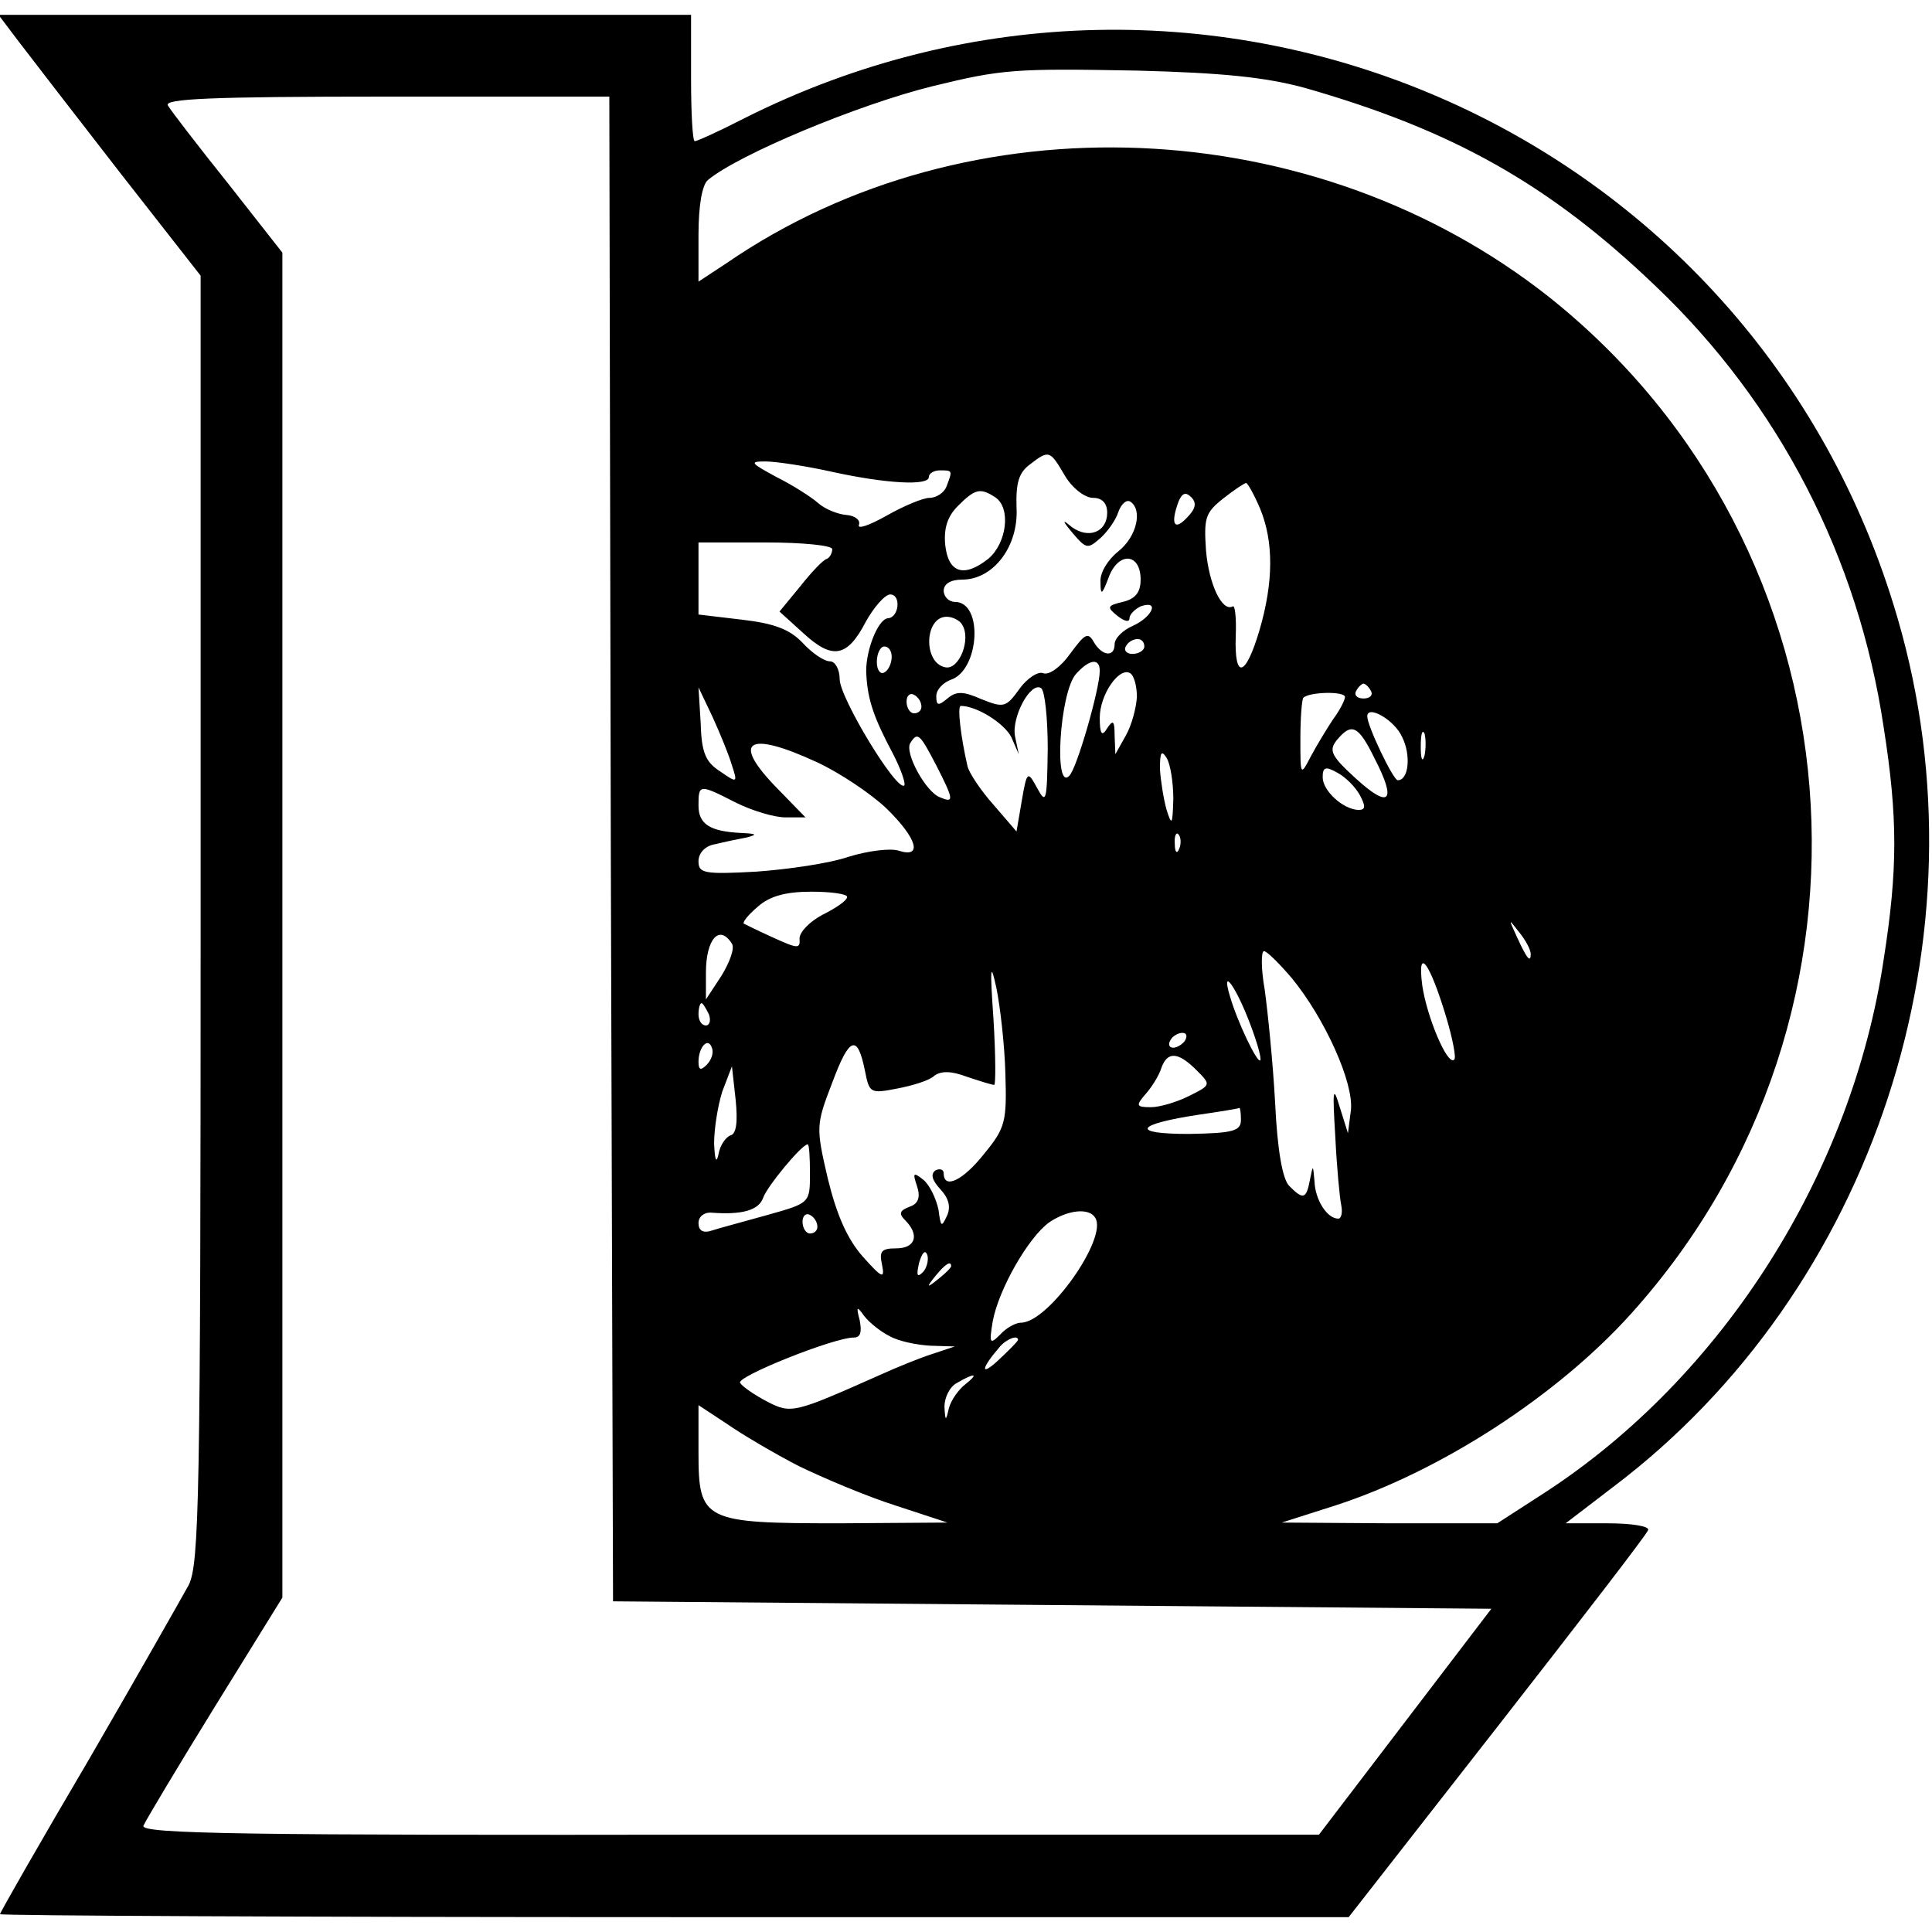
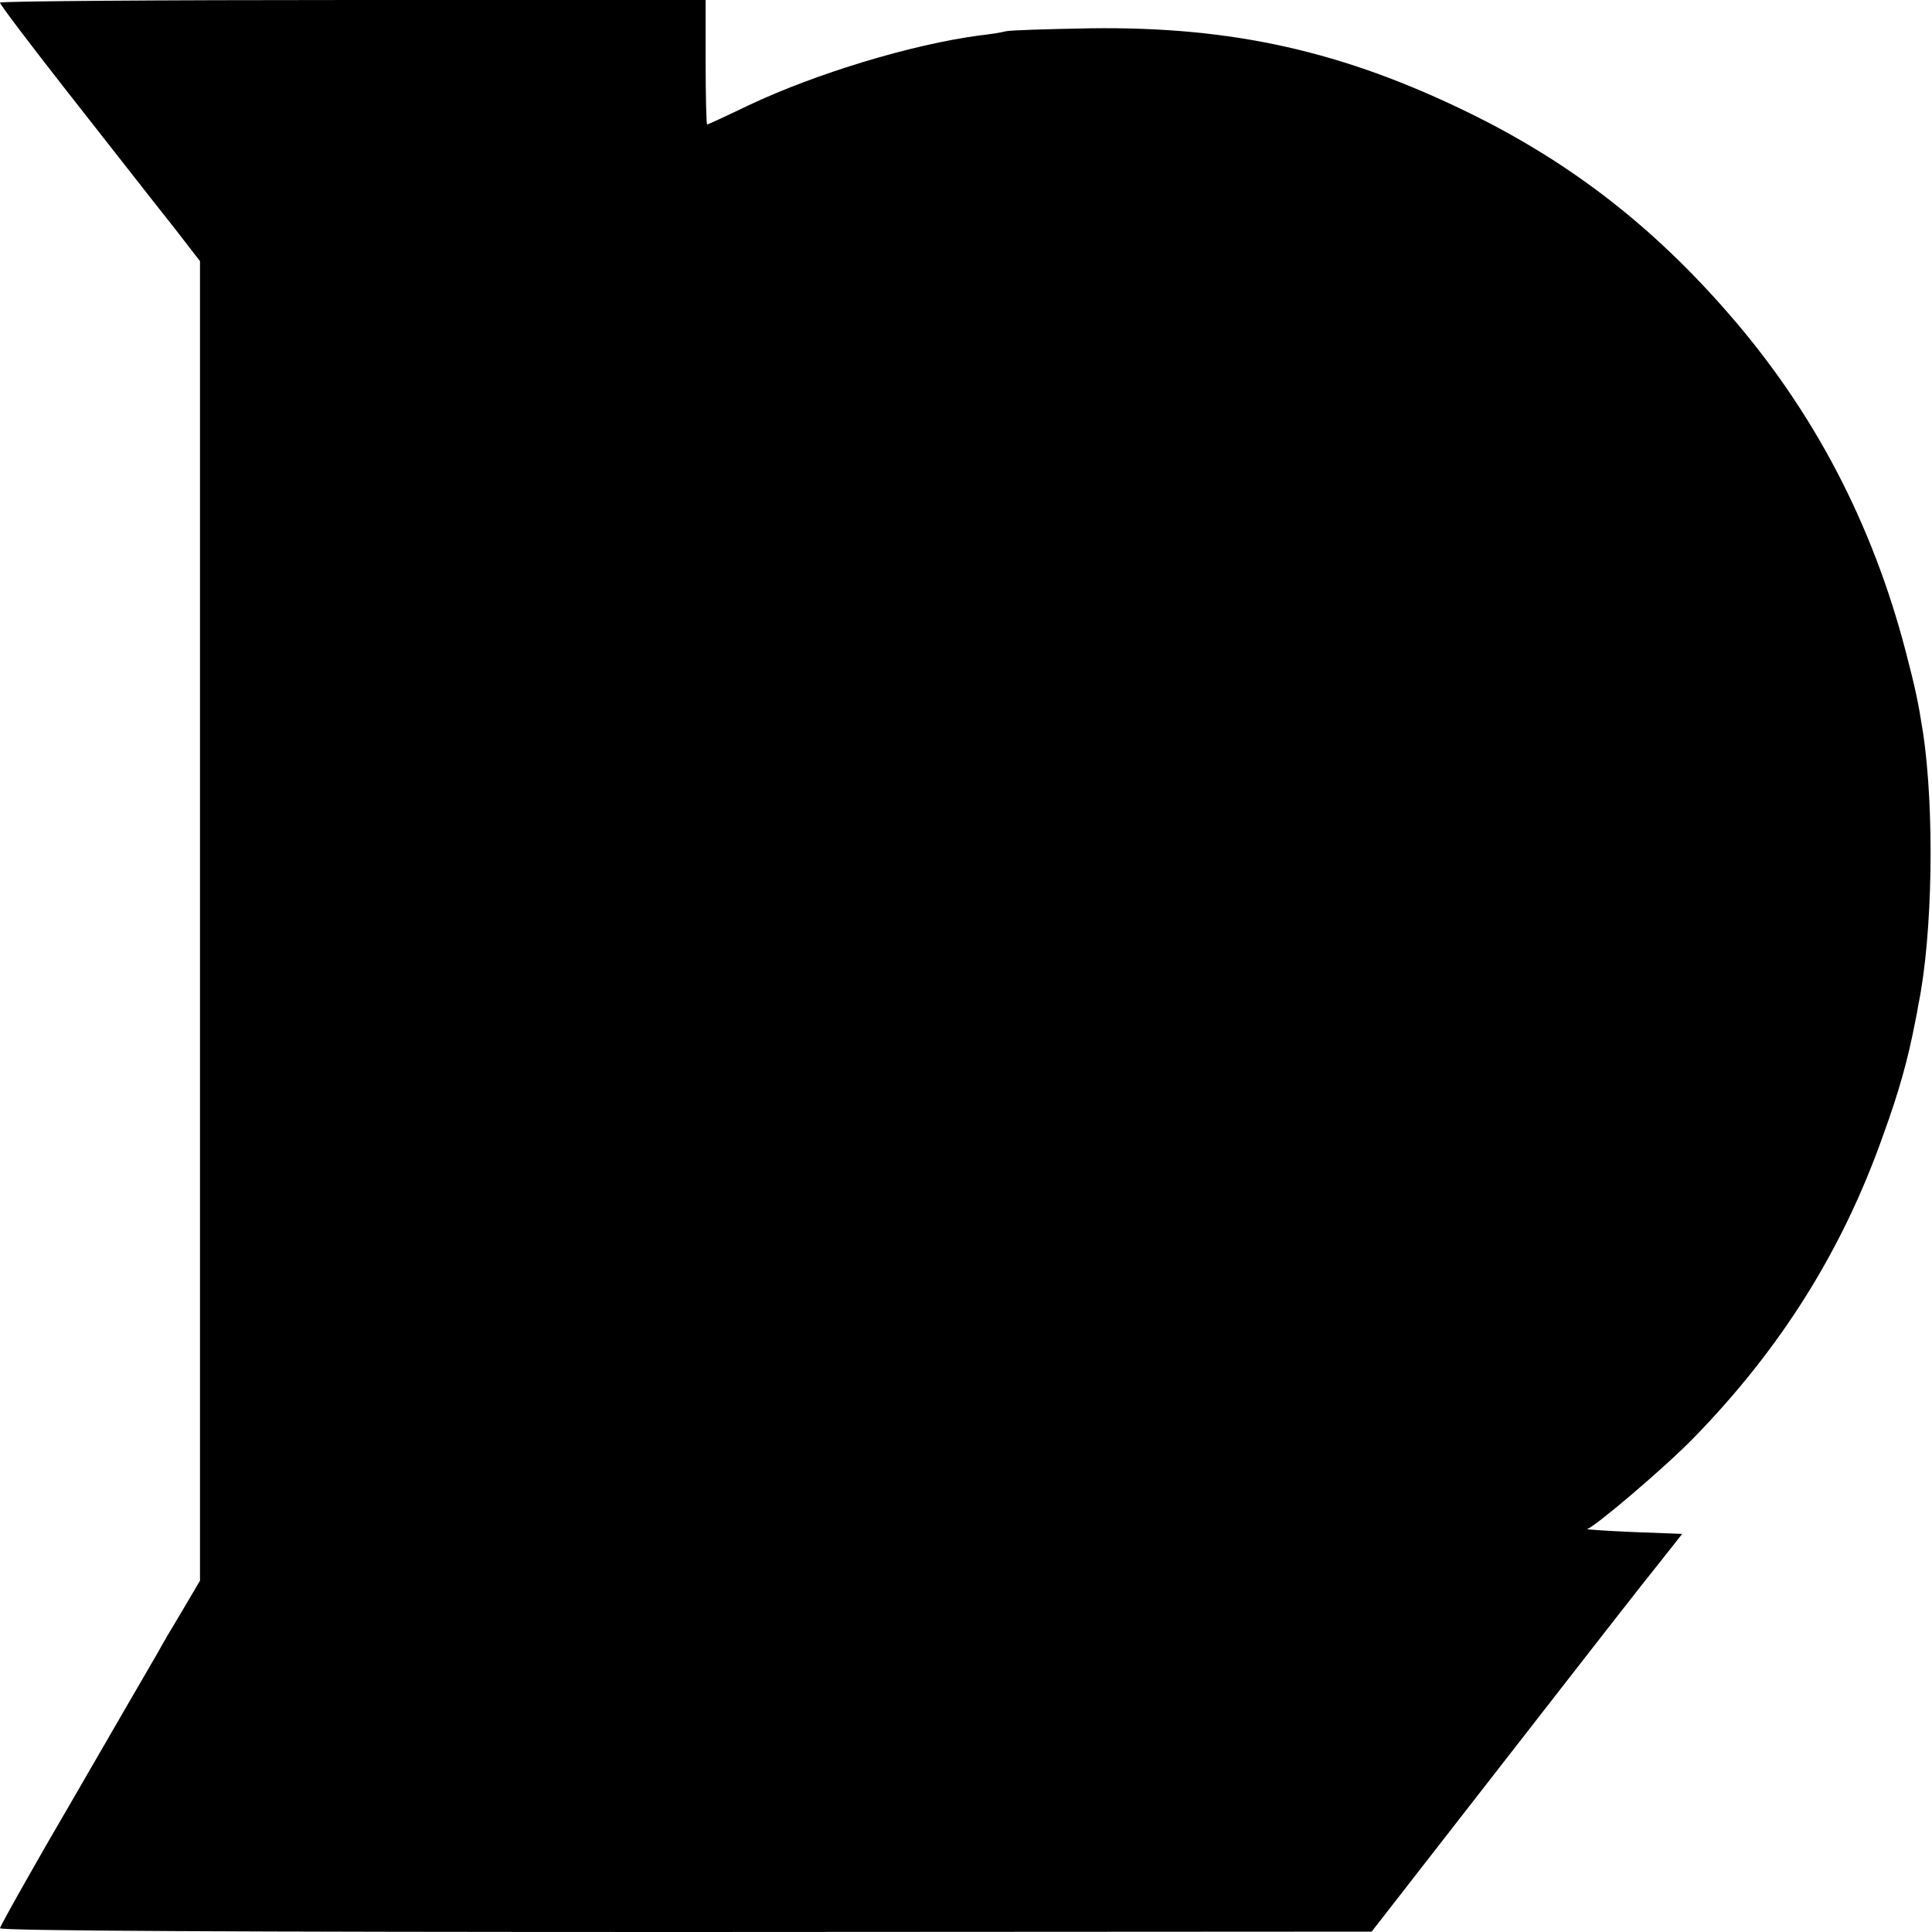
- <svg xmlns="http://www.w3.org/2000/svg" version="1.0" width="260pt" height="260pt" viewBox="0 0 260 260" preserveAspectRatio="xMidYMid meet">
-   <g transform="translate(0,260) scale(0.1,-0.1)" fill="#000000" stroke="none">
-     <path d="M26 2543 c16 -21 77 -100 136 -176 l108 -138 0 -865 c0 -784 -2 -868 -16 -897 -10 -18 -70 -124 -135 -236 -66 -112 -119 -205 -119 -207 0 -2 408 -4 908 -4 l907 0 200 256 c110 141 202 260 203 265 2 5 -22 9 -54 9 l-57 0 64 49 c351 265 507 742 383 1168 -192 663 -936 985 -1554 673 -33 -17 -62 -30 -65 -30 -3 0 -5 38 -5 85 l0 85 -466 0 -466 0 28 -37z m1729 -61 c200 -57 330 -130 473 -267 166 -158 273 -365 307 -594 19 -121 19 -191 0 -312 -43 -288 -216 -561 -455 -717 l-65 -42 -145 0 -145 1 72 23 c142 46 299 148 398 258 364 404 313 1031 -110 1368 -316 250 -781 270 -1107 46 l-38 -25 0 63 c0 40 5 68 13 74 41 34 201 101 302 126 94 23 111 24 275 21 116 -3 173 -9 225 -23z m-933 -1024 l3 -1013 591 -5 591 -5 -116 -152 -116 -152 -794 0 c-652 -1 -792 1 -788 12 3 7 46 79 96 160 l91 147 0 905 0 905 -73 93 c-40 50 -77 98 -81 105 -6 9 56 12 293 12 l301 0 2 -1012z m611 502 c10 -17 27 -30 38 -30 12 0 19 -7 19 -20 0 -26 -25 -36 -48 -19 -13 11 -13 9 2 -9 18 -21 20 -21 37 -6 10 9 21 25 24 35 4 11 11 17 16 14 17 -11 9 -47 -16 -67 -14 -11 -25 -29 -24 -41 0 -19 2 -18 11 6 13 35 43 33 43 -3 0 -17 -7 -26 -24 -30 -21 -5 -22 -7 -7 -19 9 -7 16 -9 16 -3 0 5 7 12 15 16 26 9 16 -14 -10 -26 -14 -6 -25 -17 -25 -25 0 -18 -17 -16 -28 3 -8 14 -12 11 -32 -16 -12 -17 -28 -29 -36 -26 -7 3 -22 -7 -32 -21 -18 -25 -21 -26 -51 -14 -25 11 -34 11 -46 1 -12 -10 -15 -10 -15 3 0 9 9 18 19 22 39 12 45 105 6 105 -8 0 -15 7 -15 15 0 9 9 15 25 15 42 0 76 45 73 97 -1 33 3 47 18 58 26 20 27 19 47 -15z m-313 5 c73 -16 130 -19 130 -7 0 5 7 9 15 9 17 0 17 0 9 -21 -3 -9 -14 -16 -23 -16 -9 0 -35 -11 -58 -24 -23 -13 -40 -19 -37 -12 2 6 -5 12 -17 13 -12 1 -29 8 -38 16 -9 8 -34 24 -56 35 -35 19 -37 21 -15 21 14 0 54 -6 90 -14z m576 -50 c18 -44 18 -98 -1 -163 -19 -64 -34 -67 -32 -8 1 24 -1 42 -4 40 -14 -8 -32 29 -36 75 -3 44 -1 51 23 70 15 12 29 21 31 21 2 0 11 -16 19 -35z m-357 16 c22 -14 16 -62 -9 -83 -33 -26 -54 -19 -58 19 -2 22 3 38 17 52 23 23 30 25 50 12z m258 -28 c-17 -18 -22 -8 -11 22 5 12 10 13 17 6 8 -8 6 -16 -6 -28z m-477 -42 c0 -5 -3 -11 -7 -13 -5 -1 -21 -18 -36 -37 l-28 -34 32 -29 c39 -36 59 -33 84 15 11 20 26 37 33 37 15 0 12 -31 -3 -32 -14 -1 -32 -48 -29 -78 2 -32 10 -56 35 -103 11 -21 18 -41 16 -44 -10 -9 -87 118 -87 143 0 13 -6 24 -13 24 -8 0 -24 11 -37 25 -17 18 -38 26 -81 31 l-59 7 0 48 0 49 90 0 c50 0 90 -4 90 -9z m175 -102 c12 -19 -4 -61 -23 -57 -30 6 -28 68 2 68 8 0 18 -5 21 -11z m245 -29 c0 -5 -7 -10 -16 -10 -8 0 -12 5 -9 10 3 6 10 10 16 10 5 0 9 -4 9 -10z m-340 -14 c0 -8 -4 -18 -10 -21 -5 -3 -10 3 -10 14 0 12 5 21 10 21 6 0 10 -6 10 -14z m280 -19 c0 -24 -31 -132 -41 -141 -21 -22 -13 112 9 137 18 20 32 22 32 4z m50 -35 c-1 -15 -7 -38 -15 -52 l-14 -25 -1 25 c0 20 -2 22 -10 10 -7 -12 -10 -8 -10 14 0 31 26 69 41 60 5 -3 9 -17 9 -32z m-120 -70 c-1 -70 -2 -75 -14 -53 -13 24 -14 24 -21 -17 l-7 -41 -31 36 c-17 19 -33 43 -35 52 -9 39 -14 81 -9 81 22 0 59 -24 68 -42 l10 -23 -5 24 c-5 26 21 74 35 65 5 -3 9 -40 9 -82z m435 78 c3 -5 -1 -10 -10 -10 -9 0 -13 5 -10 10 3 6 8 10 10 10 2 0 7 -4 10 -10z m-860 -100 c8 -24 7 -24 -16 -8 -19 12 -25 25 -26 64 l-3 49 19 -40 c10 -22 22 -51 26 -65z m255 79 c0 -5 -4 -9 -10 -9 -5 0 -10 7 -10 16 0 8 5 12 10 9 6 -3 10 -10 10 -16z m570 13 c0 -4 -7 -18 -16 -30 -8 -12 -22 -35 -30 -50 -14 -27 -14 -26 -14 24 0 28 2 53 4 55 8 8 56 9 56 1z m77 -54 c12 -24 9 -58 -6 -58 -6 0 -41 73 -41 86 0 16 37 -5 47 -28z m-37 -29 c30 -58 20 -68 -25 -27 -34 31 -37 38 -26 52 20 24 29 20 51 -25z m67 4 c-3 -10 -5 -4 -5 12 0 17 2 24 5 18 2 -7 2 -21 0 -30z m-657 -13 c24 -47 24 -51 5 -43 -19 7 -48 60 -40 73 10 16 13 12 35 -30z m-160 4 c30 -14 72 -42 93 -62 41 -40 49 -67 17 -57 -11 4 -42 0 -68 -8 -26 -9 -82 -17 -124 -20 -71 -4 -78 -2 -78 14 0 11 9 21 23 23 12 3 31 7 42 9 15 4 13 5 -7 6 -43 2 -58 12 -58 37 0 29 1 29 50 4 22 -11 52 -20 67 -20 l27 0 -37 38 c-64 65 -42 80 53 36z m479 -49 c-1 -35 -2 -37 -9 -15 -4 14 -8 39 -9 55 0 23 2 26 9 15 5 -8 9 -33 9 -55z m251 5 c8 -15 8 -20 -2 -20 -21 1 -48 26 -48 44 0 14 4 15 20 6 11 -6 24 -19 30 -30z m-243 -72 c-3 -8 -6 -5 -6 6 -1 11 2 17 5 13 3 -3 4 -12 1 -19z m-447 -65 c0 -5 -15 -15 -33 -24 -17 -9 -31 -23 -31 -32 1 -14 -2 -14 -35 1 -20 9 -38 18 -40 19 -2 2 6 12 19 23 16 14 37 20 72 20 26 0 48 -3 48 -7z m920 -77 c0 -12 -5 -7 -19 24 -11 24 -11 24 3 6 9 -11 16 -24 16 -30z m-1075 14 c4 -6 -3 -25 -14 -43 l-21 -32 0 36 c0 45 18 66 35 39z m754 -47 c44 -54 83 -140 79 -177 l-4 -31 -11 35 c-9 30 -10 25 -6 -40 2 -41 6 -83 8 -92 2 -10 0 -18 -4 -18 -15 0 -31 25 -32 50 -2 23 -2 23 -6 3 -5 -27 -9 -28 -28 -9 -9 9 -16 48 -19 112 -3 55 -10 123 -14 152 -5 28 -5 52 -1 52 4 0 21 -17 38 -37z m-386 -128 c2 -64 0 -73 -28 -107 -29 -37 -55 -49 -55 -27 0 5 -5 7 -11 4 -7 -5 -5 -13 7 -26 11 -12 14 -24 8 -36 -7 -15 -8 -14 -11 9 -3 14 -11 32 -20 40 -14 11 -15 10 -9 -8 5 -15 2 -24 -10 -28 -13 -5 -15 -9 -6 -18 20 -20 14 -38 -12 -38 -20 0 -23 -4 -19 -22 4 -20 0 -18 -26 11 -21 24 -35 56 -47 105 -16 69 -16 72 6 129 23 62 34 66 44 16 6 -30 7 -31 43 -24 21 4 44 11 50 17 9 7 23 7 44 -1 18 -6 34 -11 37 -11 2 0 2 39 -1 88 -5 72 -4 79 4 42 5 -25 11 -76 12 -115z m593 77 c9 -30 14 -56 11 -58 -9 -9 -37 58 -43 100 -7 54 10 31 32 -42z m-264 -9 c10 -26 16 -48 14 -50 -4 -4 -31 52 -41 87 -12 40 8 13 27 -37z m-728 12 c3 -8 1 -15 -4 -15 -6 0 -10 7 -10 15 0 8 2 15 4 15 2 0 6 -7 10 -15z m641 -35 c-3 -5 -11 -10 -16 -10 -6 0 -7 5 -4 10 3 6 11 10 16 10 6 0 7 -4 4 -10z m-644 -33 c-8 -8 -11 -7 -11 4 0 20 13 34 18 19 3 -7 -1 -17 -7 -23z m659 -7 c20 -20 20 -20 -10 -35 -16 -8 -39 -15 -51 -15 -20 0 -21 2 -7 18 8 9 18 25 21 35 8 22 22 22 47 -3z m-627 -88 c-6 -2 -14 -13 -16 -25 -3 -14 -5 -8 -6 14 0 20 5 51 11 70 l13 34 5 -45 c3 -30 1 -46 -7 -48z m687 21 c0 -15 -10 -18 -70 -19 -80 0 -72 13 14 26 28 4 52 8 54 9 1 0 2 -7 2 -16z m-580 -72 c0 -40 0 -40 -57 -56 -32 -9 -66 -18 -75 -21 -12 -4 -18 0 -18 10 0 9 8 15 18 14 40 -3 63 3 69 20 5 15 52 72 60 72 2 0 3 -18 3 -39z m10 -72 c0 -5 -4 -9 -10 -9 -5 0 -10 7 -10 16 0 8 5 12 10 9 6 -3 10 -10 10 -16z m374 12 c17 -27 -63 -141 -100 -141 -7 0 -20 -7 -28 -16 -14 -14 -15 -12 -10 18 8 43 48 113 76 133 25 17 54 20 62 6z m-232 -73 c-8 -8 -9 -4 -5 13 4 13 8 18 11 10 2 -7 -1 -18 -6 -23z m38 8 c0 -2 -8 -10 -17 -17 -16 -13 -17 -12 -4 4 13 16 21 21 21 13z m-83 -94 c12 -7 37 -12 55 -13 l33 -1 -30 -10 c-16 -5 -48 -18 -70 -28 -117 -52 -120 -53 -153 -36 -17 9 -33 20 -36 25 -6 8 126 61 153 61 9 0 11 7 8 23 -5 19 -4 20 6 6 7 -9 22 -21 34 -27z m173 -5 c0 -2 -12 -14 -27 -28 -24 -22 -23 -11 2 18 9 11 25 17 25 10z m-71 -60 c-9 -7 -19 -21 -22 -32 -4 -18 -5 -18 -6 2 0 12 7 27 17 32 24 14 30 13 11 -2z m-224 -110 c33 -16 92 -41 130 -53 l70 -23 -145 -1 c-183 0 -190 3 -190 95 l0 64 38 -25 c20 -14 64 -40 97 -57z" />
-   </g>
+ <svg xmlns="http://www.w3.org/2000/svg" version="1" width="682.667" height="682.667" viewBox="0 0 512 512">
+   <path d="M0 .7C0 1.2 7.9 11.6 17.6 24c9.7 12.4 18.7 23.8 20 25.5 1.3 1.6 5.3 6.8 8.9 11.3l6.5 8.4V418.9l-4.6 7.8c-2.6 4.3-5.6 9.4-6.6 11.3-1.1 1.9-11 18.9-21.9 37.8C8.9 494.6 0 510.5 0 511c0 .7 63.2 1 181.8 1l181.7-.1 35.5-45.6c19.5-25.1 38-48.8 41.2-52.7l5.6-7.1-13.1-.5c-7.3-.3-12.7-.7-12.1-.8 1.9-.4 20.6-16.3 28.2-24.1 23.1-23.7 39.4-49.6 50.2-80.1 4.3-11.8 6.6-20.2 8.5-30 .3-1.4.7-3.5.9-4.8 3.8-18.5 4.3-51.8 1.2-72.2-1.3-8.2-1.9-11.1-4.6-21.5-8.9-34-24.4-63.6-47-89.5-20.1-23.1-41.8-39.9-68.5-53C356 13.6 326.7 7 289 7.5c-11.3.2-21.4.5-22.5.8-1.1.3-4.2.8-7 1.1-17.9 2.4-43.1 10-61.1 18.5-5.8 2.8-10.8 5.1-11 5.1-.2 0-.4-7.4-.4-16.5V0H93.5C42.1 0 0 .3 0 .7z" />
</svg>
